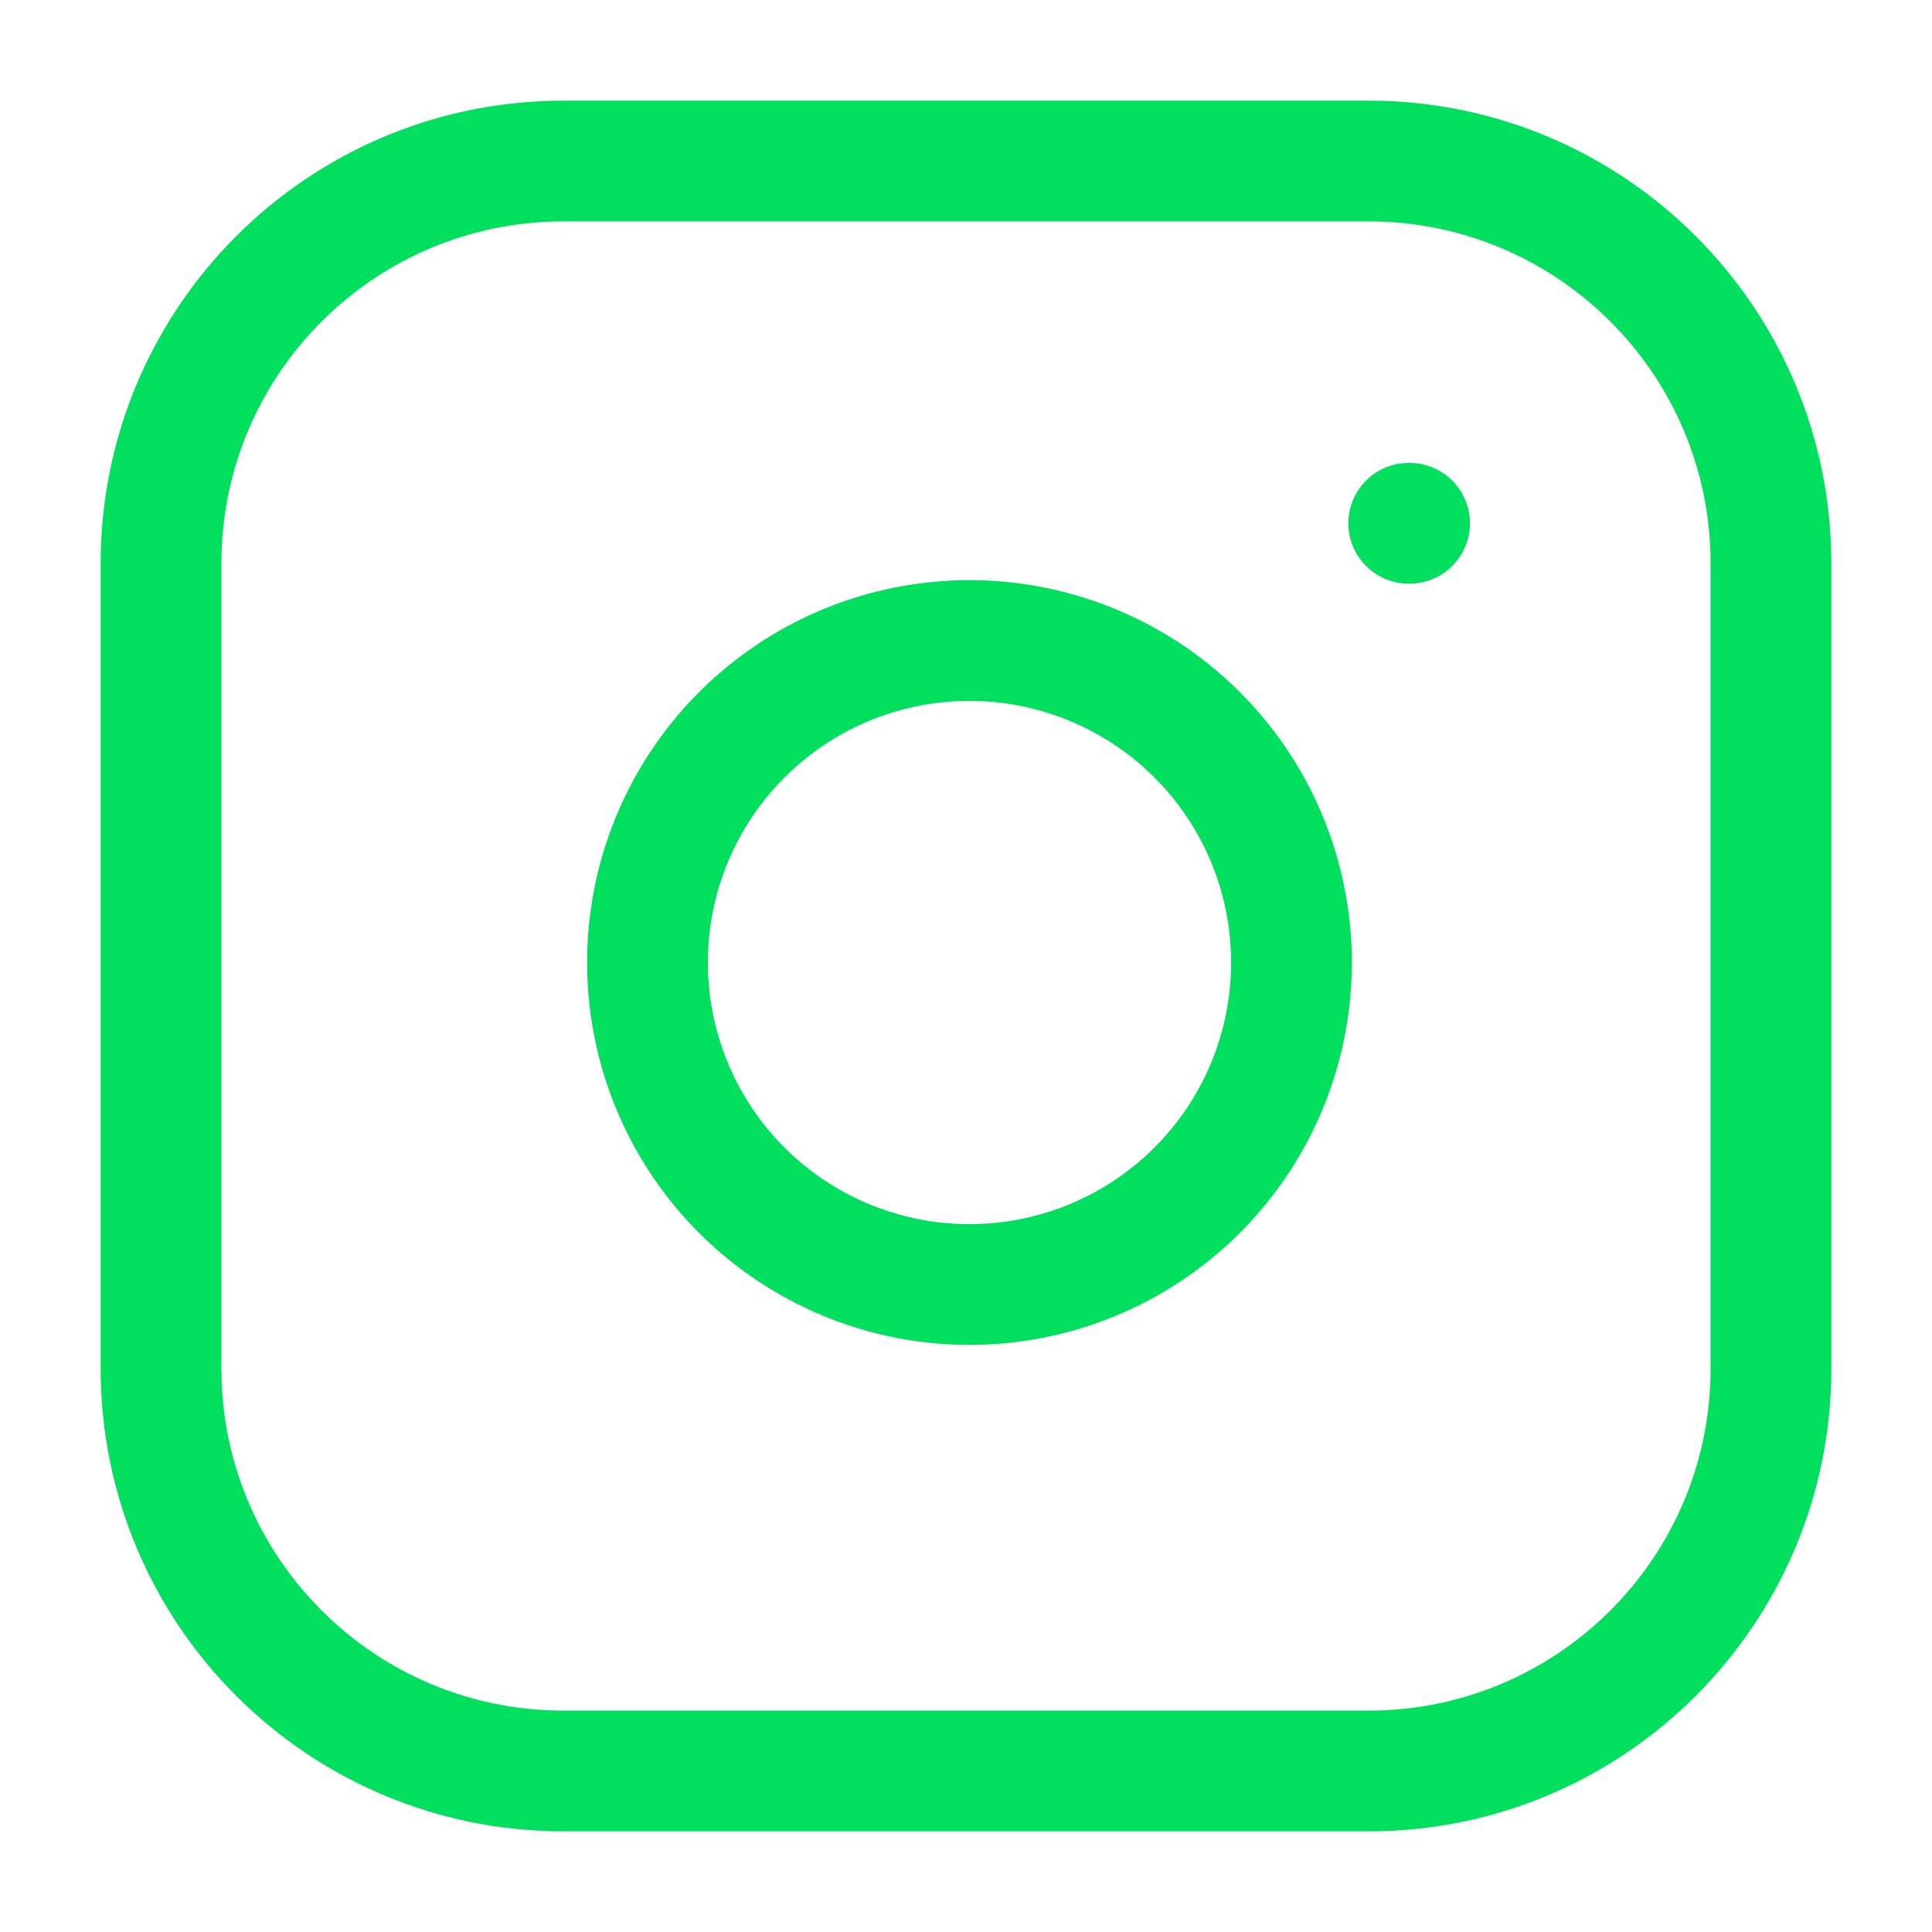
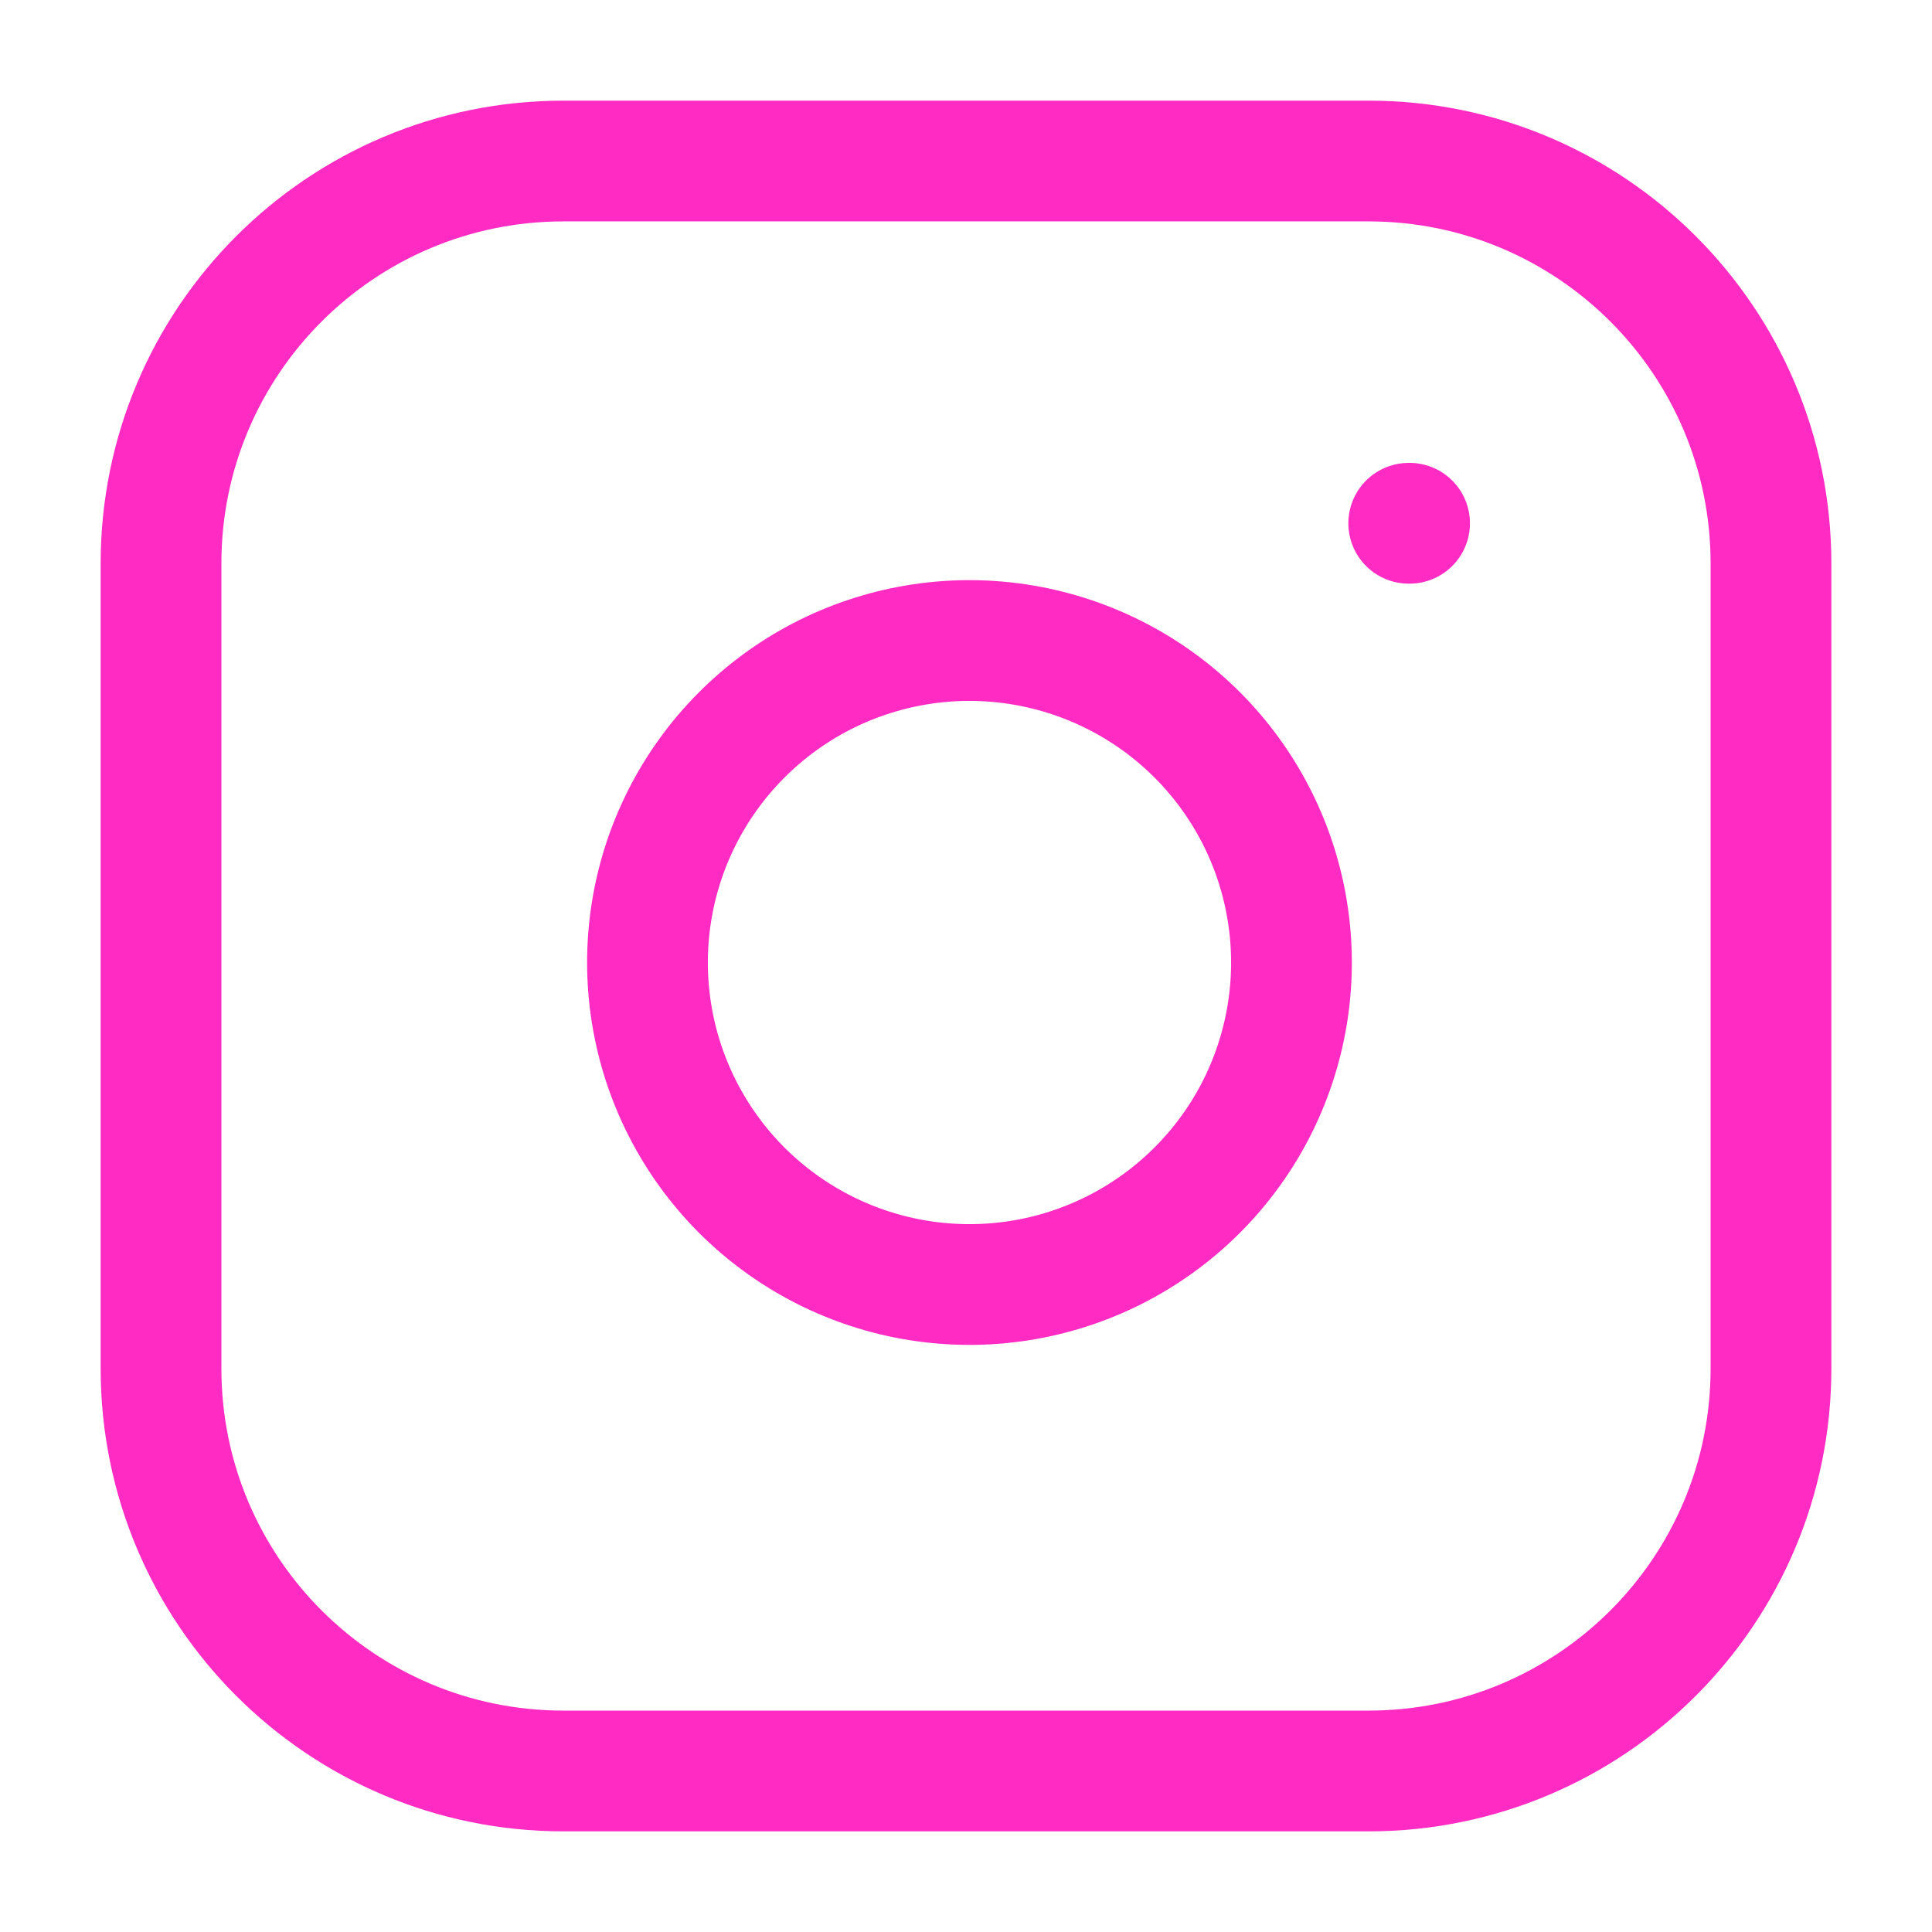
<svg xmlns="http://www.w3.org/2000/svg" width="32" height="32" viewBox="0 0 32 32" fill="none">
-   <path d="M22.667 2.667H9.333C5.651 2.667 2.667 5.651 2.667 9.333V22.667C2.667 26.349 5.651 29.333 9.333 29.333H22.667C26.349 29.333 29.333 26.349 29.333 22.667V9.333C29.333 5.651 26.349 2.667 22.667 2.667Z" stroke="#00DF5E" stroke-width="2" stroke-linecap="round" stroke-linejoin="round" />
-   <path d="M21.333 15.16C21.498 16.27 21.308 17.403 20.792 18.399C20.275 19.394 19.457 20.202 18.456 20.706C17.453 21.211 16.318 21.386 15.21 21.208C14.103 21.03 13.08 20.507 12.286 19.714C11.493 18.92 10.97 17.897 10.792 16.79C10.614 15.682 10.789 14.546 11.294 13.544C11.798 12.543 12.606 11.725 13.601 11.208C14.597 10.692 15.73 10.502 16.84 10.667C17.972 10.835 19.02 11.362 19.829 12.171C20.638 12.98 21.166 14.028 21.333 15.16Z" stroke="#00DF5E" stroke-width="2" stroke-linecap="round" stroke-linejoin="round" />
-   <path d="M23.333 8.667H23.347" stroke="#00DF5E" stroke-width="2" stroke-linecap="round" stroke-linejoin="round" />
+   <path d="M22.667 2.667H9.333C5.651 2.667 2.667 5.651 2.667 9.333V22.667C2.667 26.349 5.651 29.333 9.333 29.333H22.667C26.349 29.333 29.333 26.349 29.333 22.667V9.333C29.333 5.651 26.349 2.667 22.667 2.667Z" stroke="#FF2BC3" stroke-width="2" stroke-linecap="round" stroke-linejoin="round" />
+   <path d="M21.333 15.16C21.498 16.27 21.308 17.403 20.792 18.399C20.275 19.394 19.457 20.202 18.456 20.706C17.453 21.211 16.318 21.386 15.21 21.208C14.103 21.03 13.08 20.507 12.286 19.714C11.493 18.92 10.97 17.897 10.792 16.79C10.614 15.682 10.789 14.546 11.294 13.544C11.798 12.543 12.606 11.725 13.601 11.208C14.597 10.692 15.73 10.502 16.84 10.667C17.972 10.835 19.02 11.362 19.829 12.171C20.638 12.98 21.166 14.028 21.333 15.16Z" stroke="#FF2BC3" stroke-width="2" stroke-linecap="round" stroke-linejoin="round" />
+   <path d="M23.333 8.667H23.347" stroke="#FF2BC3" stroke-width="2" stroke-linecap="round" stroke-linejoin="round" />
</svg>
